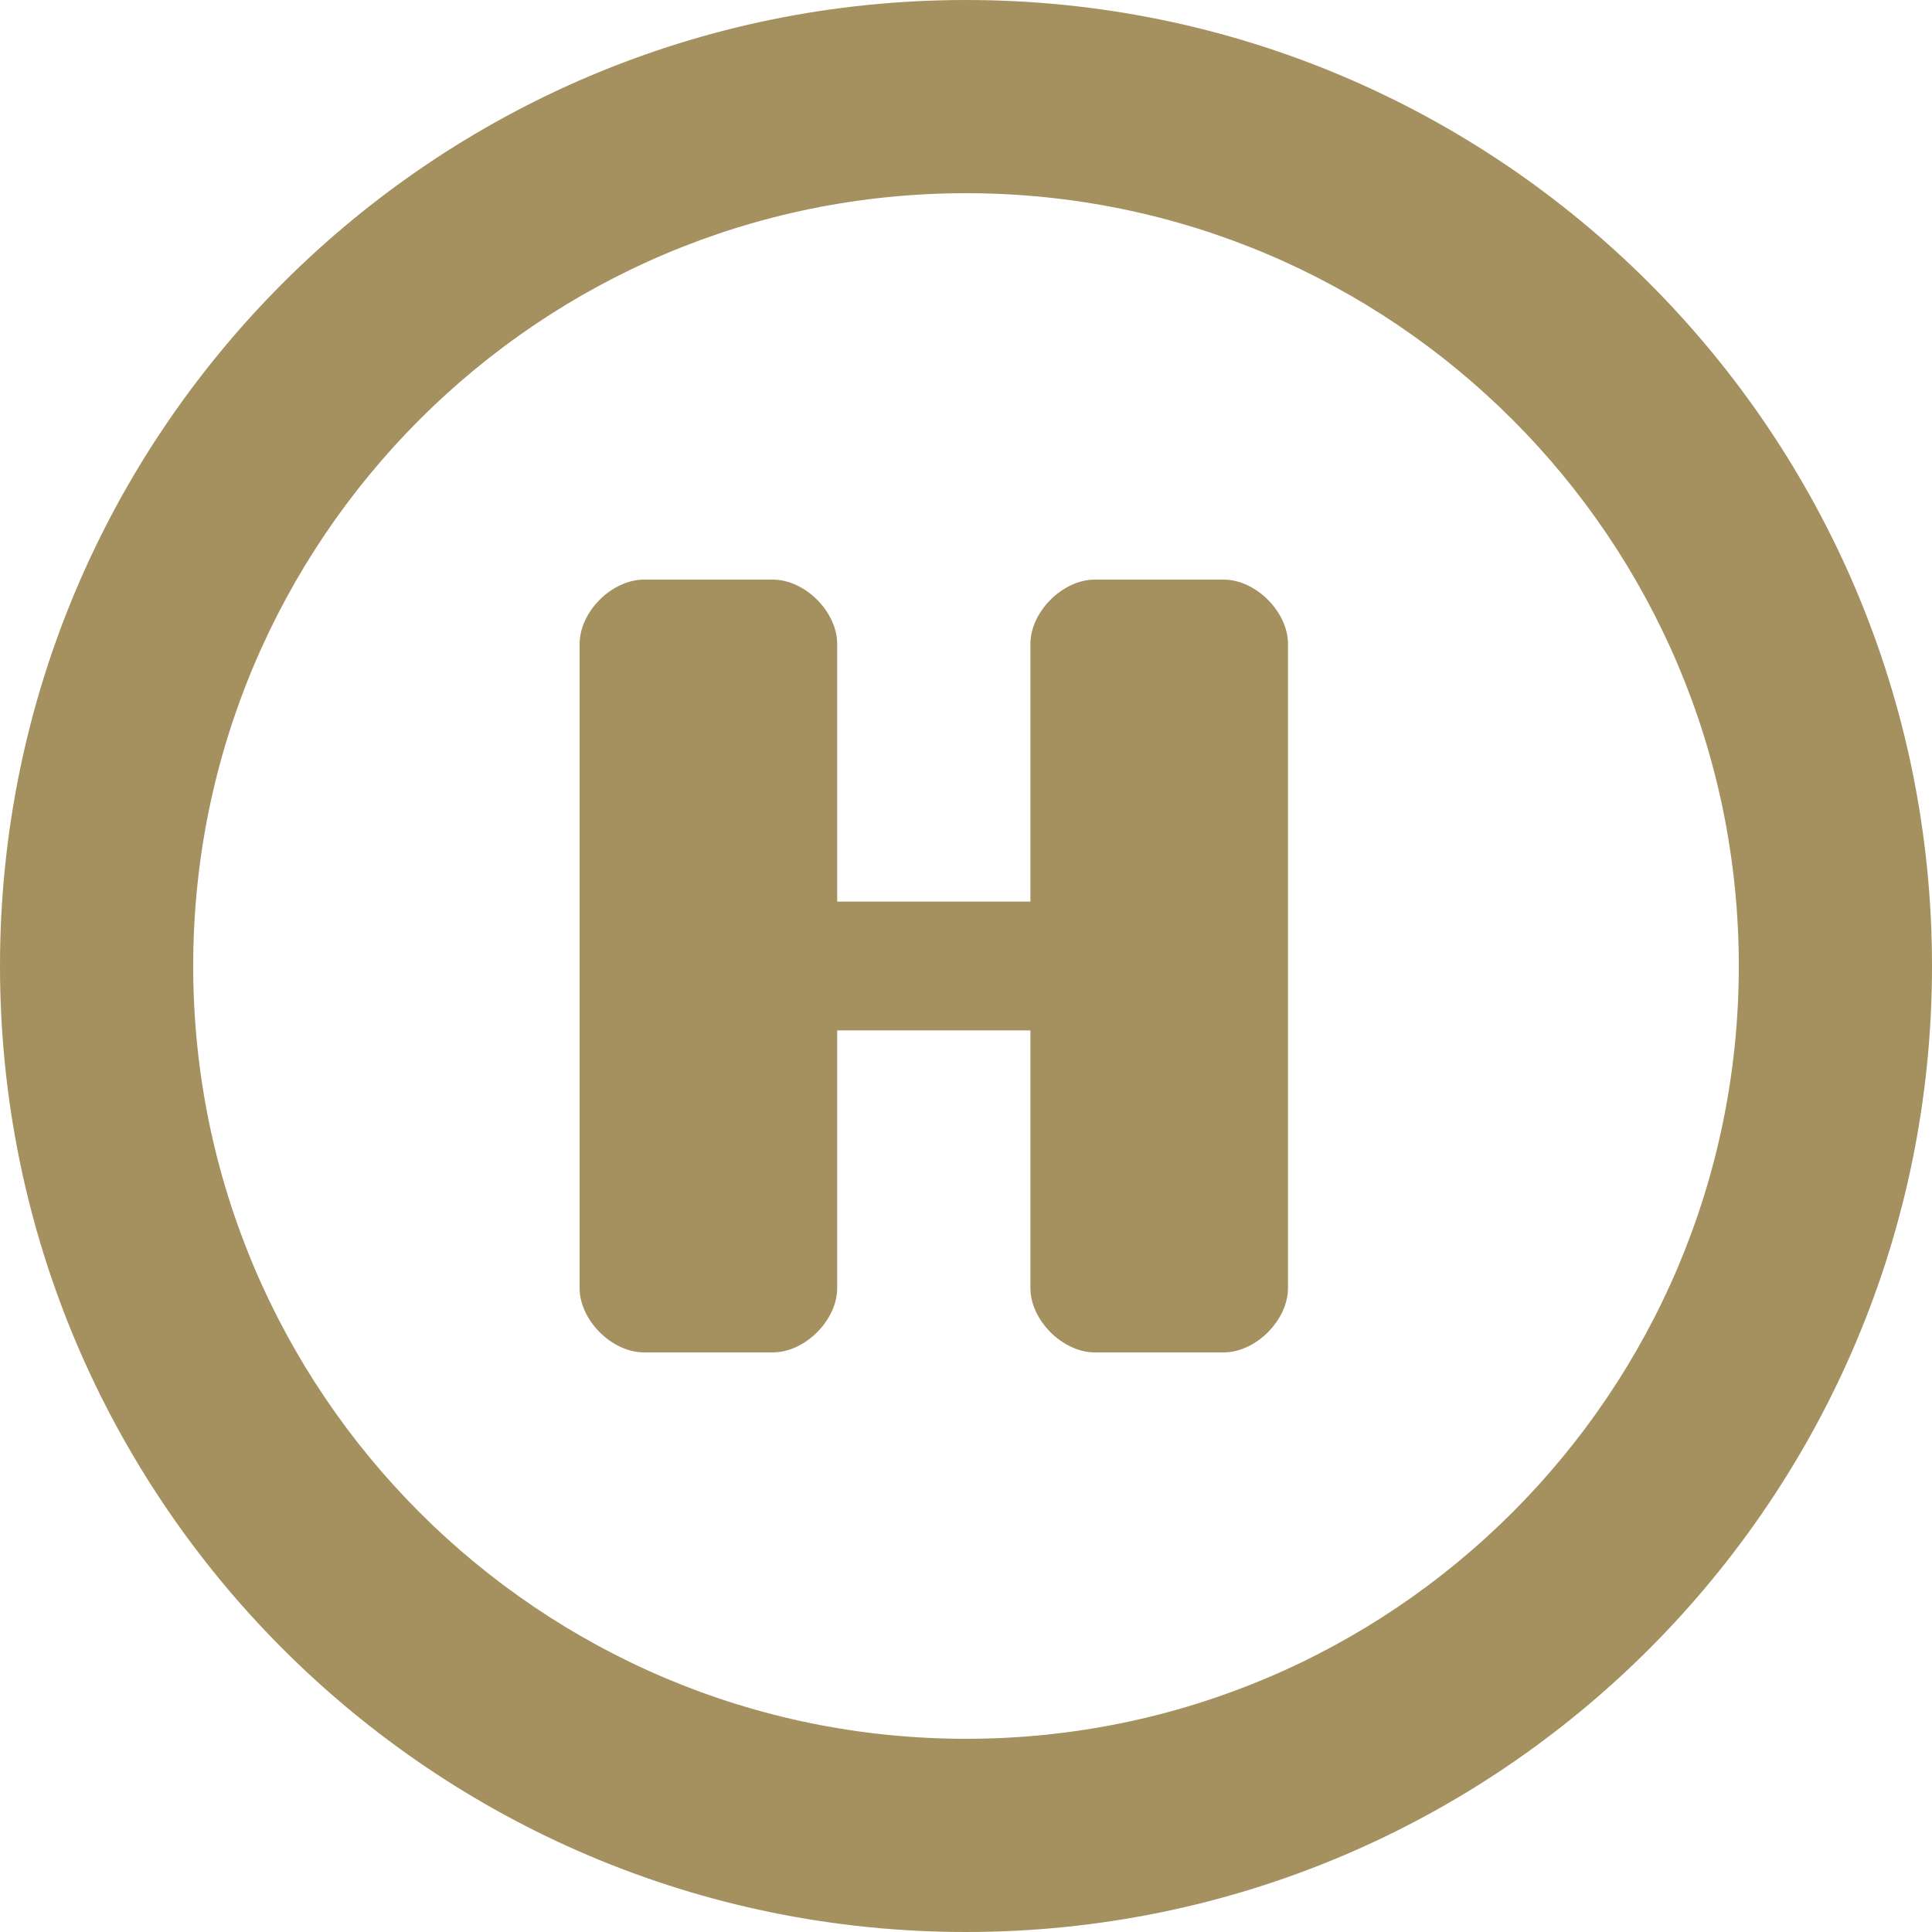
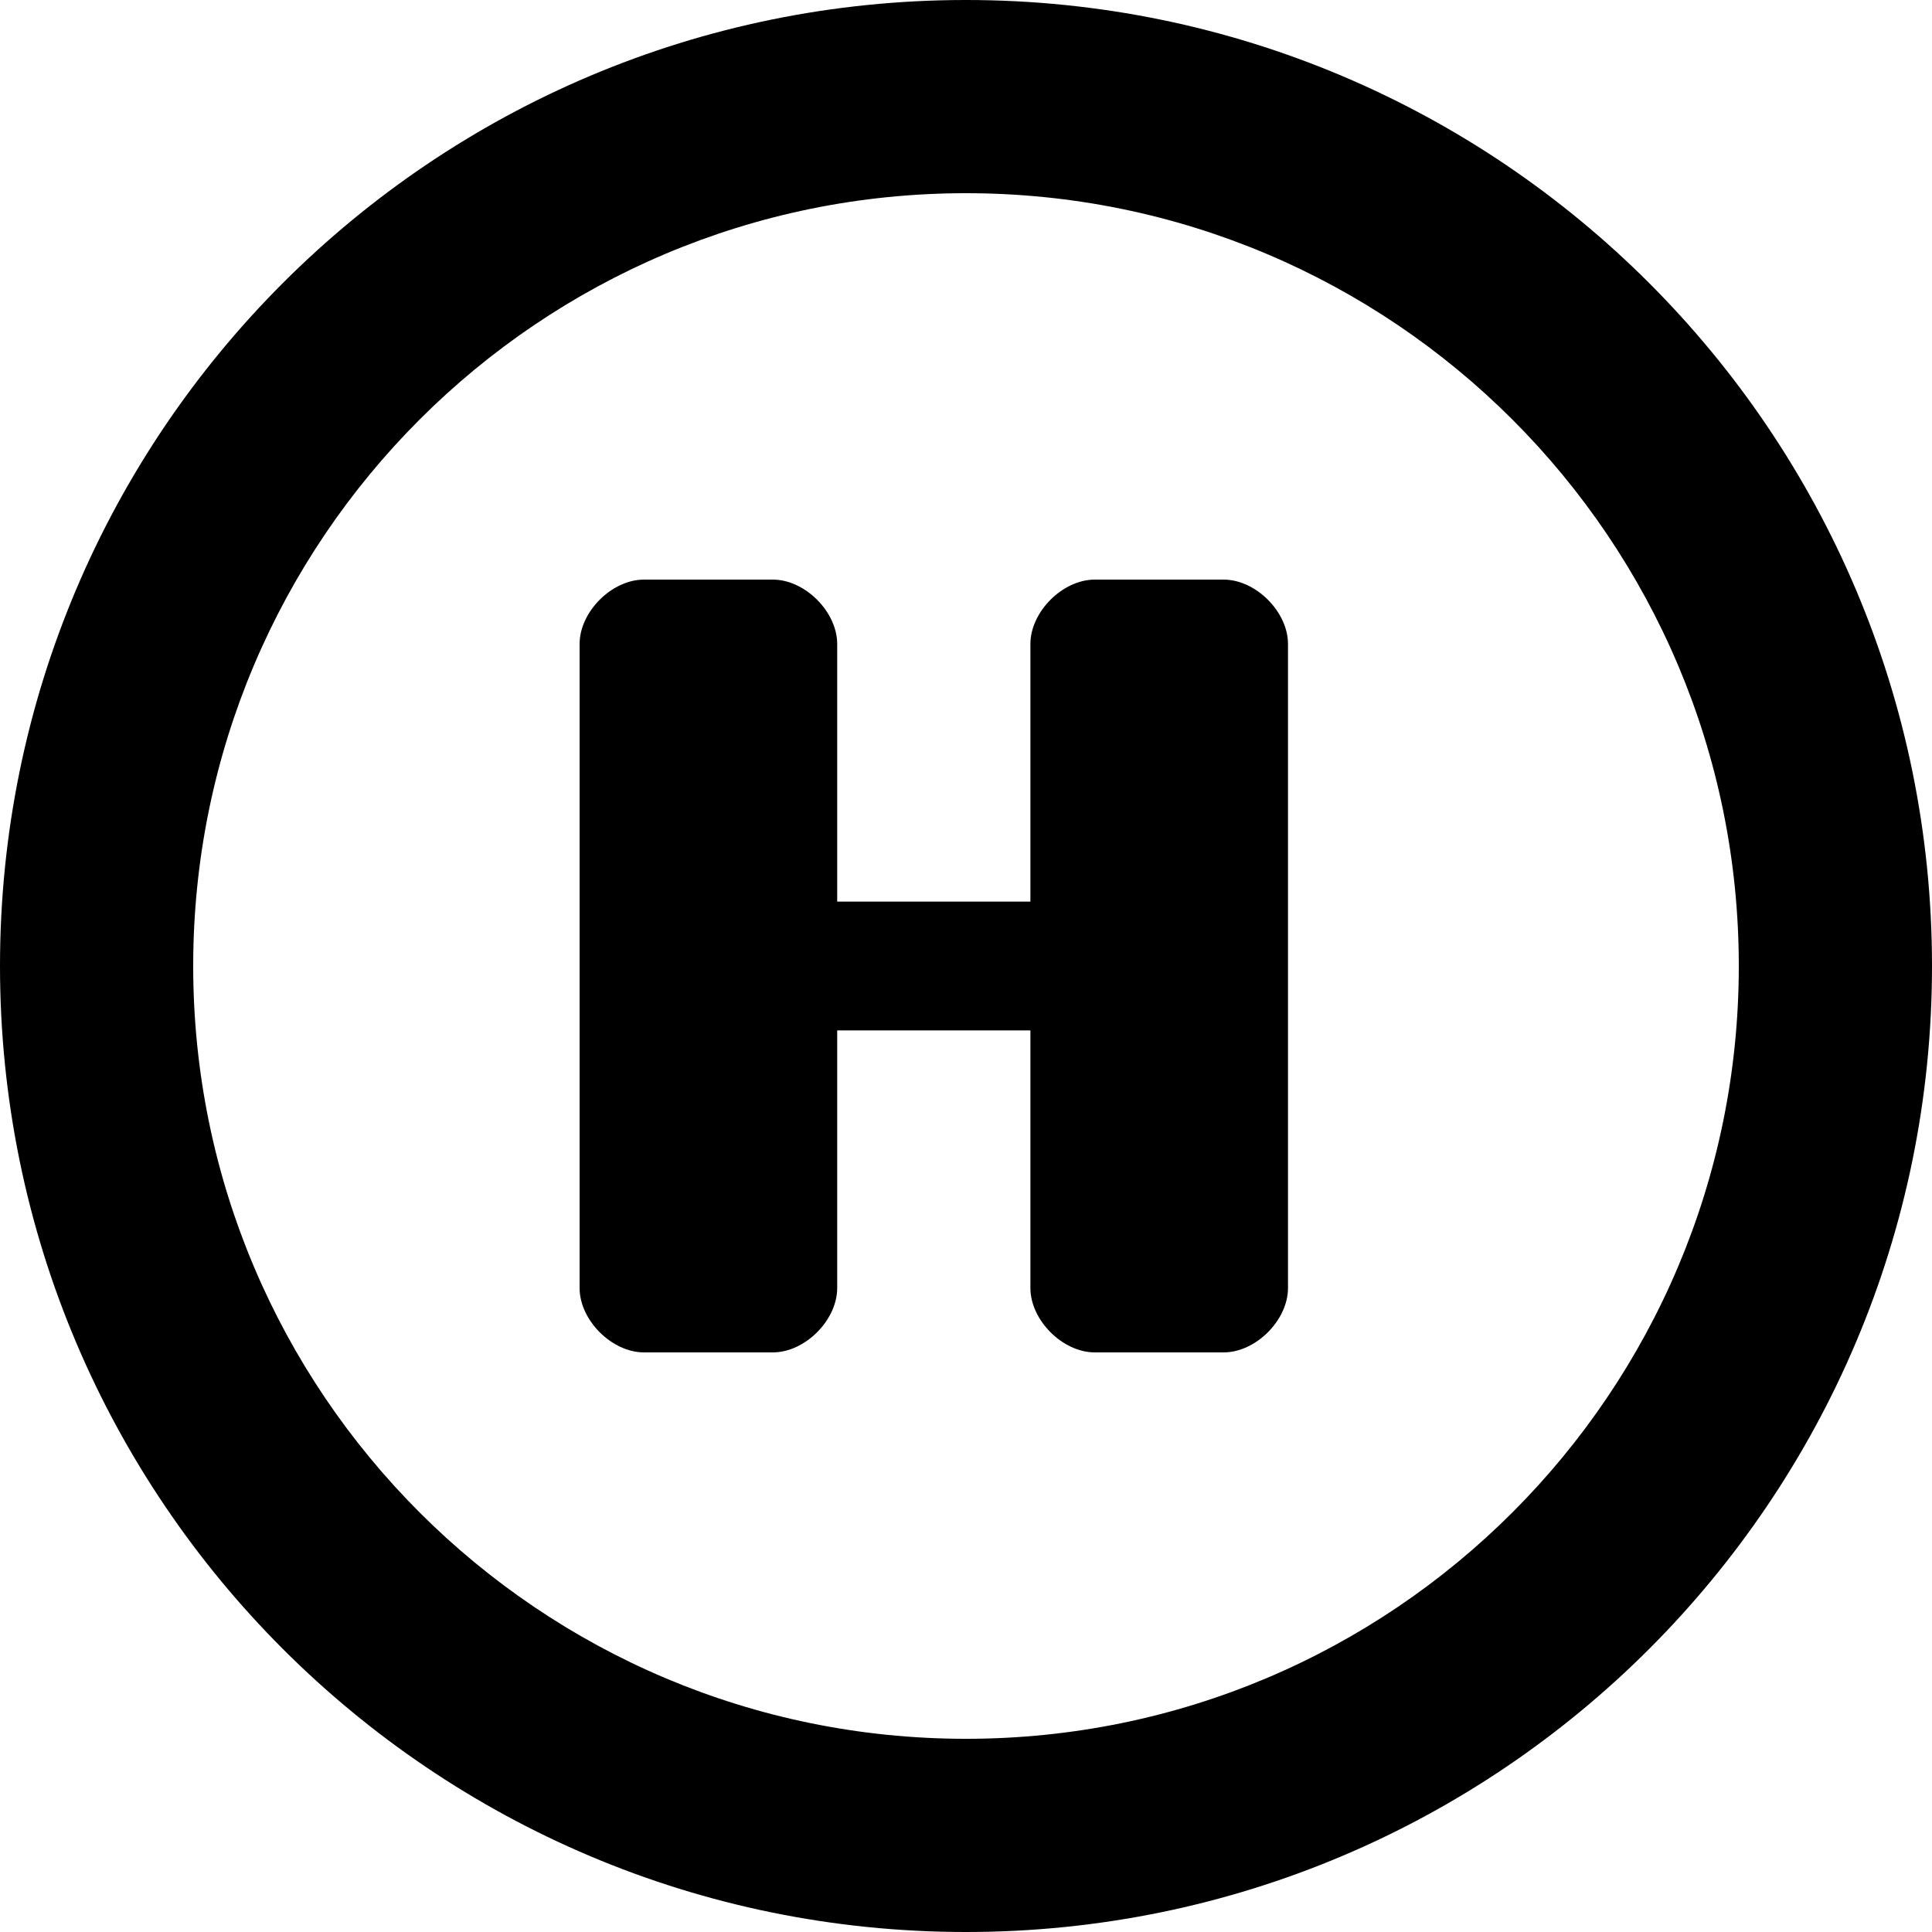
- <svg xmlns="http://www.w3.org/2000/svg" fill="#A5915F" role="img" viewBox="0 0 24 24">
+ <svg xmlns="http://www.w3.org/2000/svg" fill="currentColor" role="img" viewBox="0 0 24 24">
  <path d="M12 0C5.373 0 0 5.373 0 12s5.373 12 12 12 12-5.373 12-12S18.627 0 12 0zm0 21.6c-5.301 0-9.6-4.299-9.6-9.6S6.699 2.4 12 2.4s9.6 4.299 9.6 9.6-4.299 9.6-9.6 9.6zm3.2-14.4h-1.6c-.4 0-.8.4-.8.8v3.2h-2.4V8c0-.4-.4-.8-.8-.8H8c-.4 0-.8.4-.8.8v8c0 .4.4.8.8.8h1.6c.4 0 .8-.4.8-.8v-3.2h2.4V16c0 .4.4.8.8.8h1.6c.4 0 .8-.4.8-.8V8c0-.4-.4-.8-.8-.8z" />
</svg>
